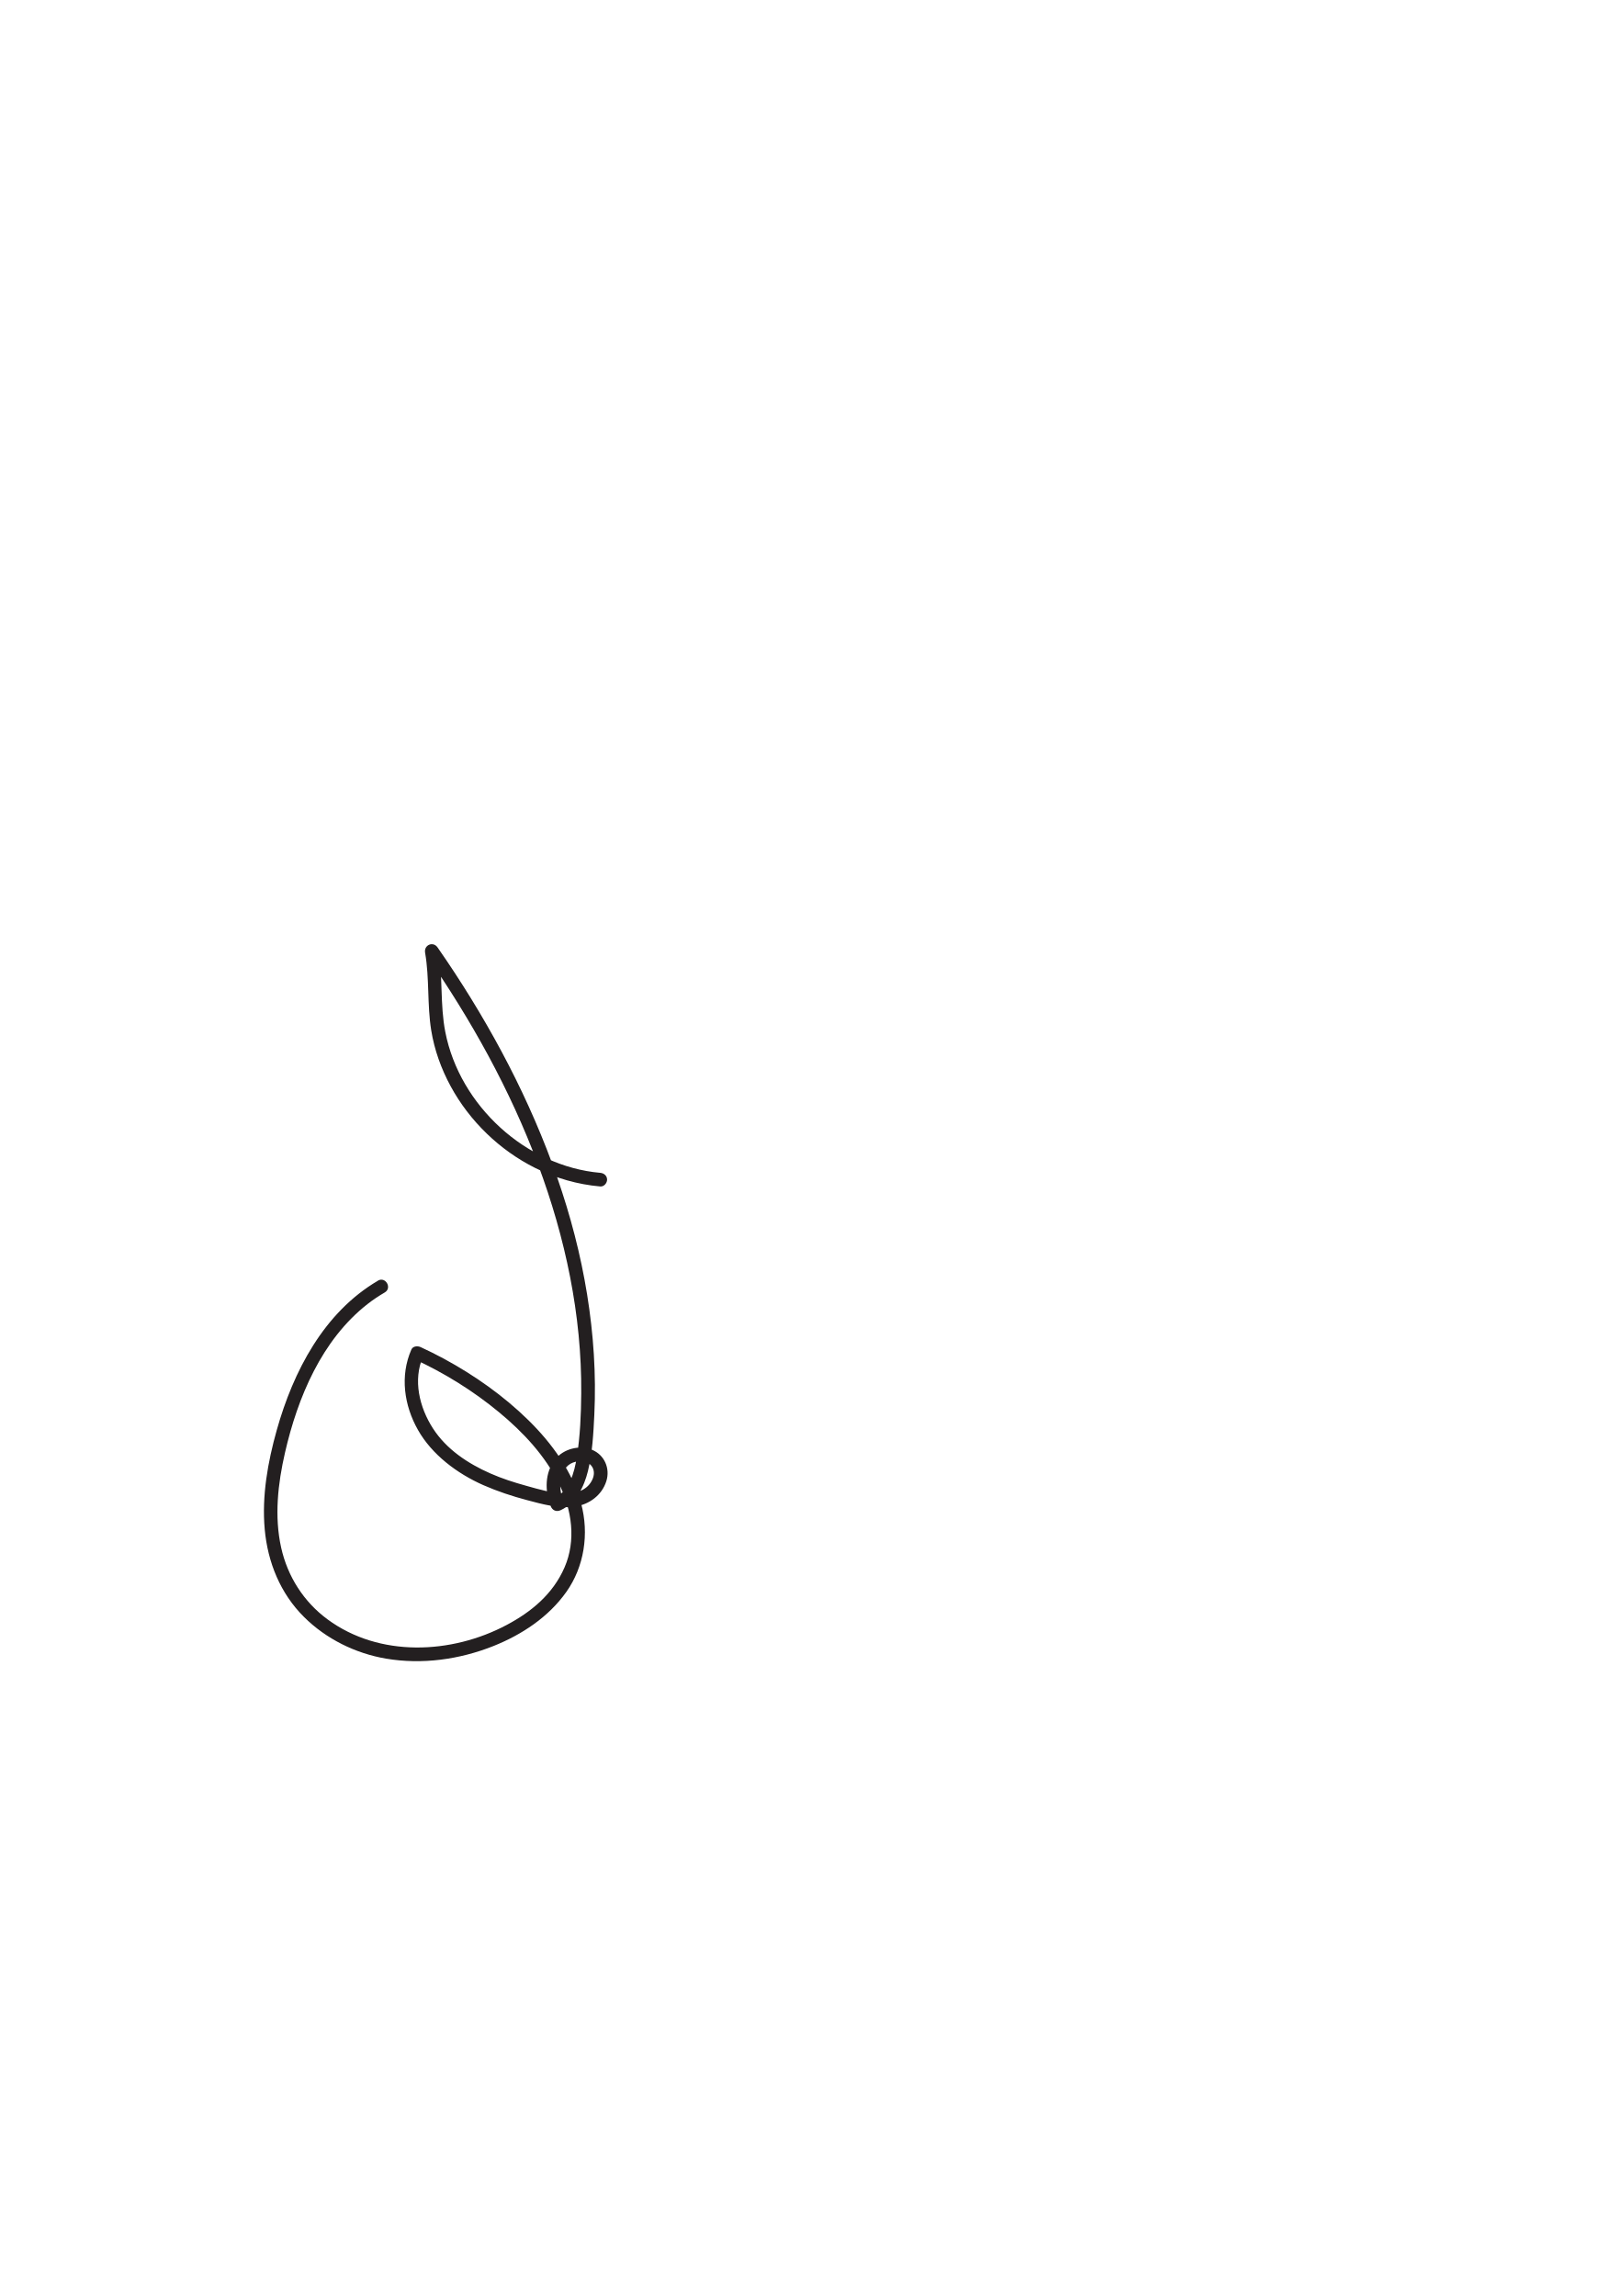
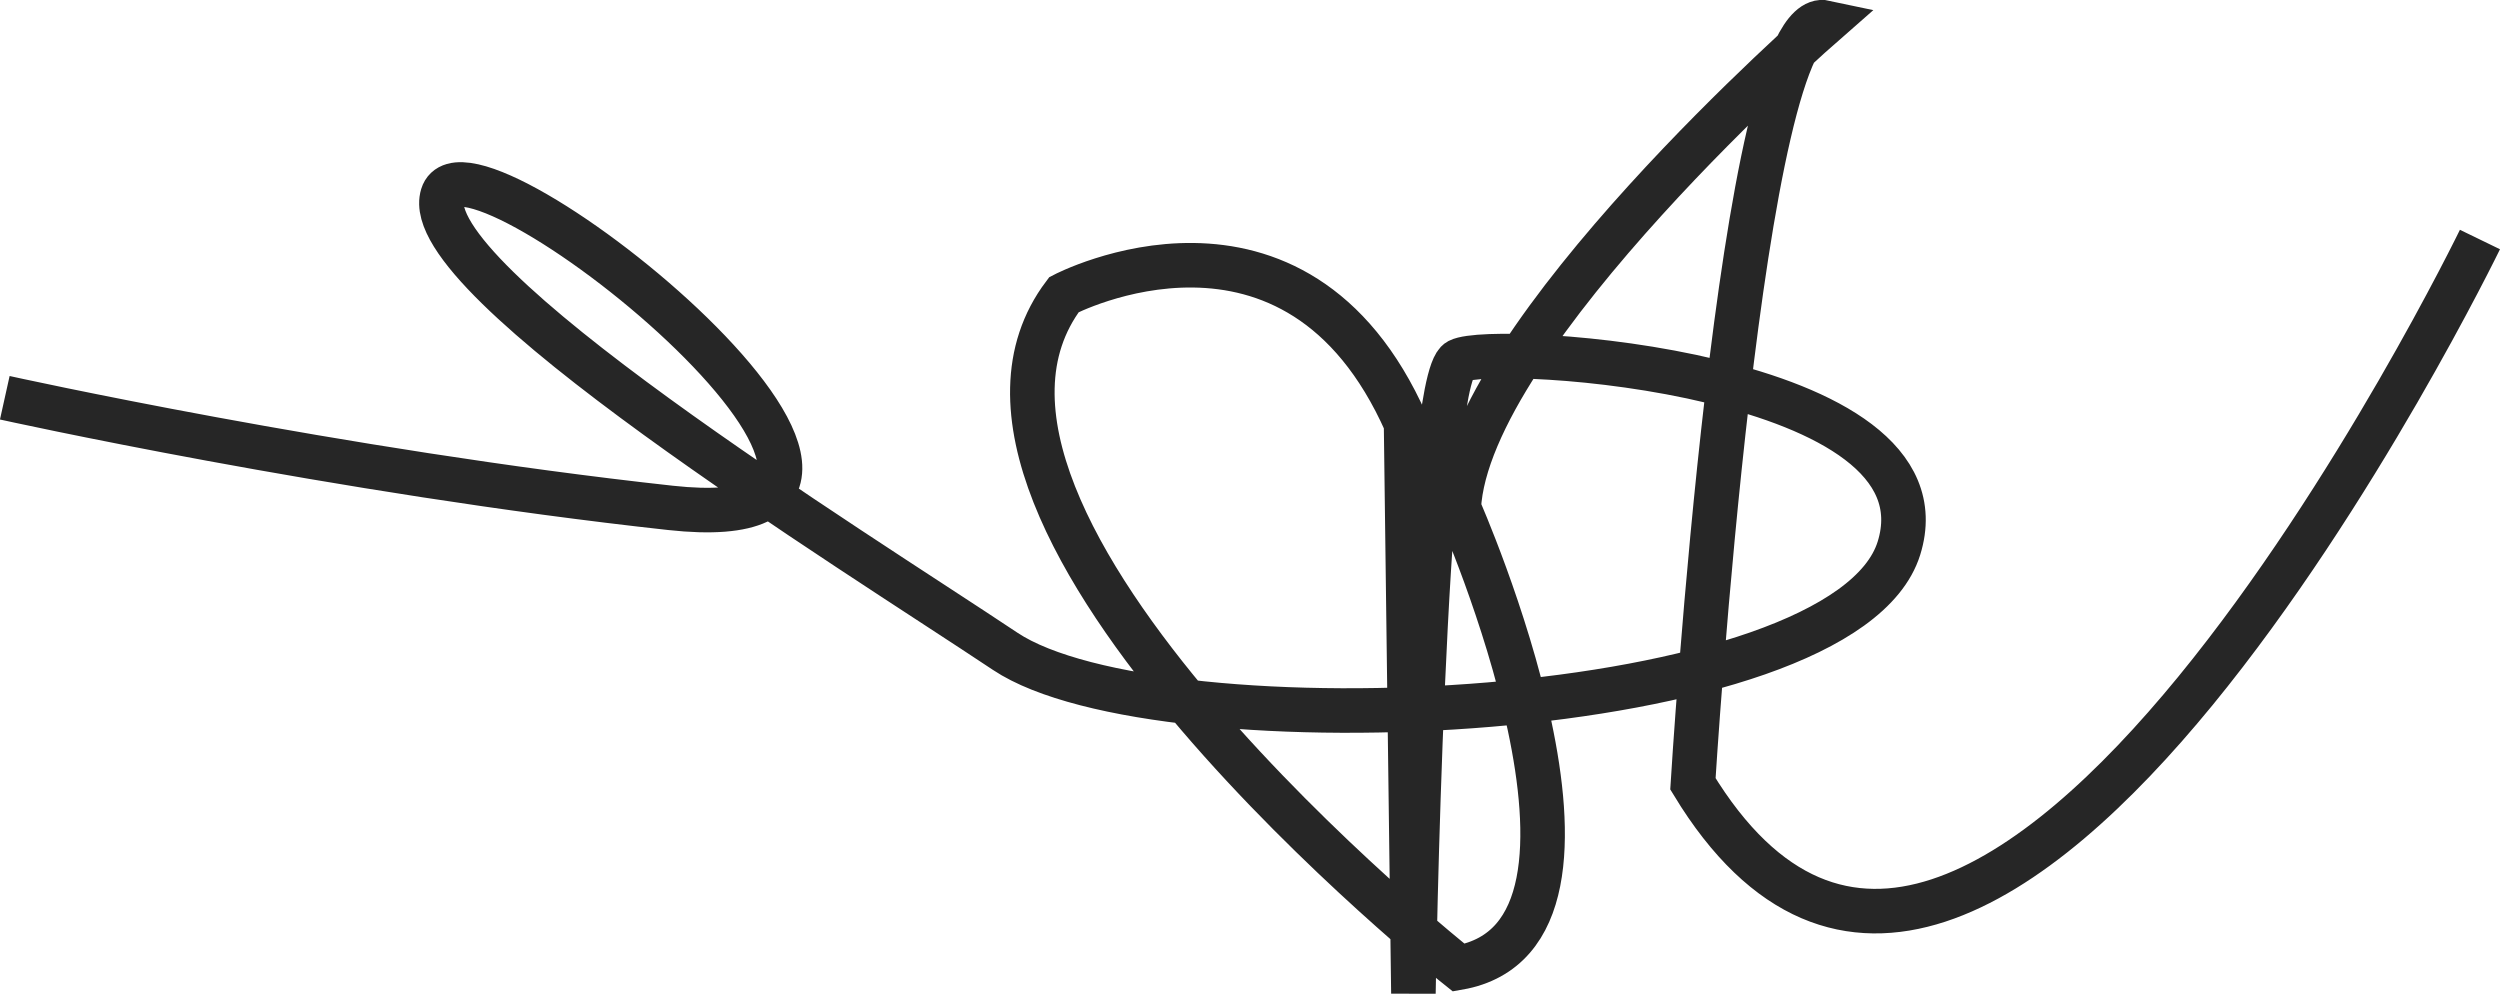
- <svg xmlns="http://www.w3.org/2000/svg" id="Layer_1" version="1.1" viewBox="0 0 595.28 841.89">
+ <svg xmlns="http://www.w3.org/2000/svg" id="Layer_1" version="1.1" viewBox="0 0 224.51 89.25">
  <defs>
    <style>
      .st0 {
-         fill: #231f20;
+         fill: none;
+         stroke: #262626;
+         stroke-miterlimit: 10;
+         stroke-width: 4px;
      }
    </style>
  </defs>
-   <path class="st0" d="M138.57,469.6c-19.85,11.64-31.06,33.27-37.1,54.76-3.3,11.74-5.52,24.17-4.42,36.4,1.1,12.11,5.72,23.52,14.42,32.16,8.09,8.05,18.83,13.35,30.05,15.26,13.23,2.25,26.97.33,39.39-4.62,10.41-4.16,20.16-10.59,26.71-19.83s8.44-21.32,5.41-32.47c-3.19-11.73-10.71-22.06-19.28-30.48-9.1-8.95-19.81-16.5-31.01-22.57-2.79-1.51-5.63-2.92-8.51-4.25-1.11-.51-2.84-.43-3.42.9-4.23,9.63-2.67,20.48,2.43,29.48s14.26,15.95,24,20.24c5.18,2.28,10.55,4.04,16.01,5.49s11.69,3.21,17.61,2.34c5.21-.77,9.81-4.17,11.43-9.3,1.48-4.67-.69-9.64-5.24-11.51s-10.45-.39-13.55,3.55c-3.8,4.81-3.79,11.59-1.61,17.1.63,1.6,2.09,2.23,3.67,1.49,5.65-2.62,8.57-8.55,9.99-14.33,1.64-6.7,2.01-13.84,2.34-20.71.7-14.74-.3-29.52-2.65-44.08s-6.1-28.89-10.95-42.83-10.93-27.92-17.79-41.23c-6.84-13.27-14.52-26.11-22.87-38.48-1.06-1.57-2.13-3.13-3.21-4.68-1.65-2.38-5.06-.89-4.57,1.93,1.63,9.4.72,19.04,2.24,28.46,1.16,7.16,3.65,14.11,7.11,20.48,6.94,12.81,18,23.51,31.04,30.01,7.47,3.72,15.51,6.04,23.83,6.77,1.35.12,2.5-1.23,2.5-2.5,0-1.45-1.15-2.38-2.5-2.5-13.61-1.18-26.56-7.4-36.61-16.56-10.17-9.27-17.56-21.55-20.21-35.11-1.96-10.01-.83-20.33-2.58-30.38l-4.57,1.93c16.62,23.95,30.93,49.69,41.14,77.04,10.01,26.82,16.09,55.25,15.85,83.96-.06,7.76-.4,15.68-1.62,23.35-.92,5.77-2.68,12.47-8.44,15.14l3.67,1.49c-1.47-3.72-2.06-8.24.1-11.82.81-1.35,1.96-2.32,3.29-2.81,1.43-.53,2.93-.65,4.23-.34,2.85.7,4.23,3.44,2.9,6.47-1.69,3.84-5.71,5.26-9.65,5.25-4.93-.01-9.9-1.54-14.62-2.85s-8.94-2.67-13.2-4.55c-8.24-3.63-16.08-8.83-21.03-16.51s-7.41-17.72-3.61-26.38l-3.42.9c11.19,5.15,21.76,11.7,31.25,19.55,8.9,7.36,16.96,15.98,22.09,26.43,4.64,9.46,6.24,20.55,1.95,30.45s-12.3,16.39-21.2,21.12c-20.26,10.78-46.69,11.97-65.7-2.04-8.73-6.43-14.64-15.72-17-26.28-2.56-11.45-1.2-23.51,1.4-34.83,4.65-20.25,13.44-41.33,30.23-54.48,2.01-1.58,4.15-2.99,6.36-4.29,2.77-1.63.26-5.95-2.52-4.32h0Z" />
+   <path class="st0" d="M222.71,21.51s-44.59,91.82-70.68,48.88c0,0,4.29-70.02,11.89-68.37,0,0-32.15,28.07-32.92,43.6,0,0,16.95,38.31,0,41.28,0,0-50.64-40.29-35.45-60.44,0,0,20.78-10.89,30.72,11.56l.66,51.19s.88-55.16,4.07-56.81,44.48.99,39.53,16.84-66.39,18.5-80.26,9.25S37.42,25.15,39.74,17.55s50.53,31.35,20.48,28.06S.43,35.72.43,35.72" />
</svg>
